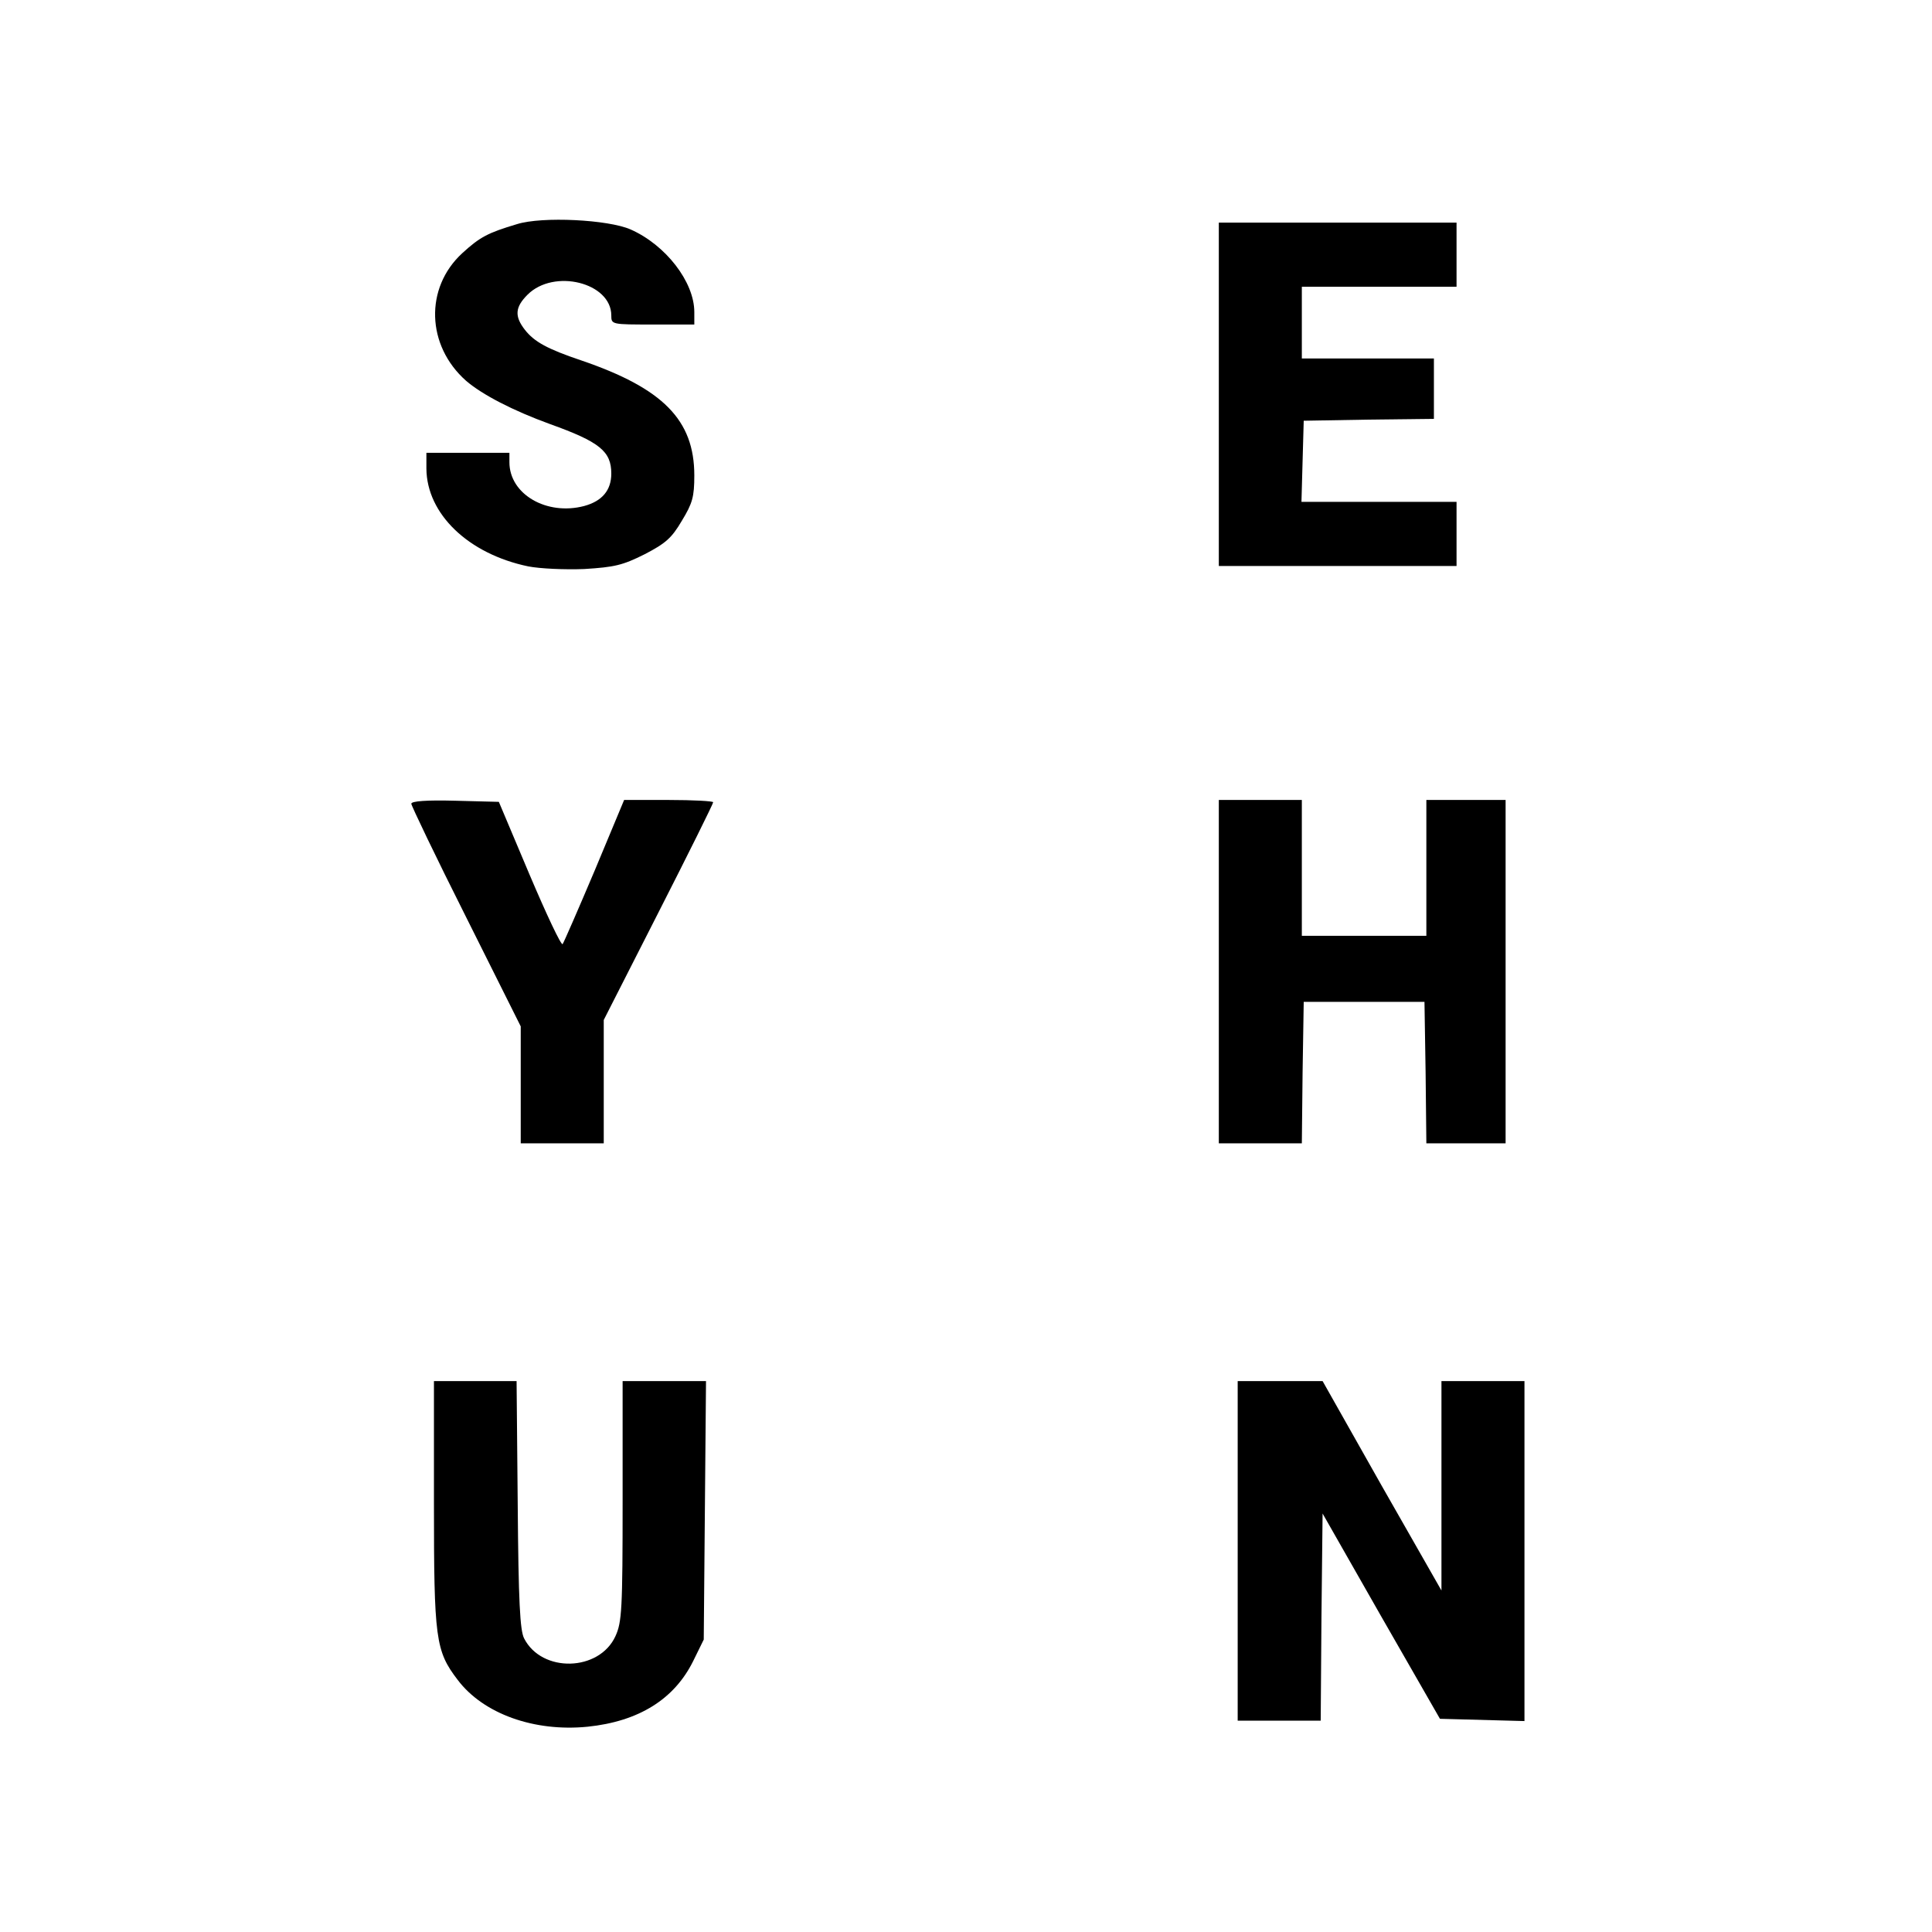
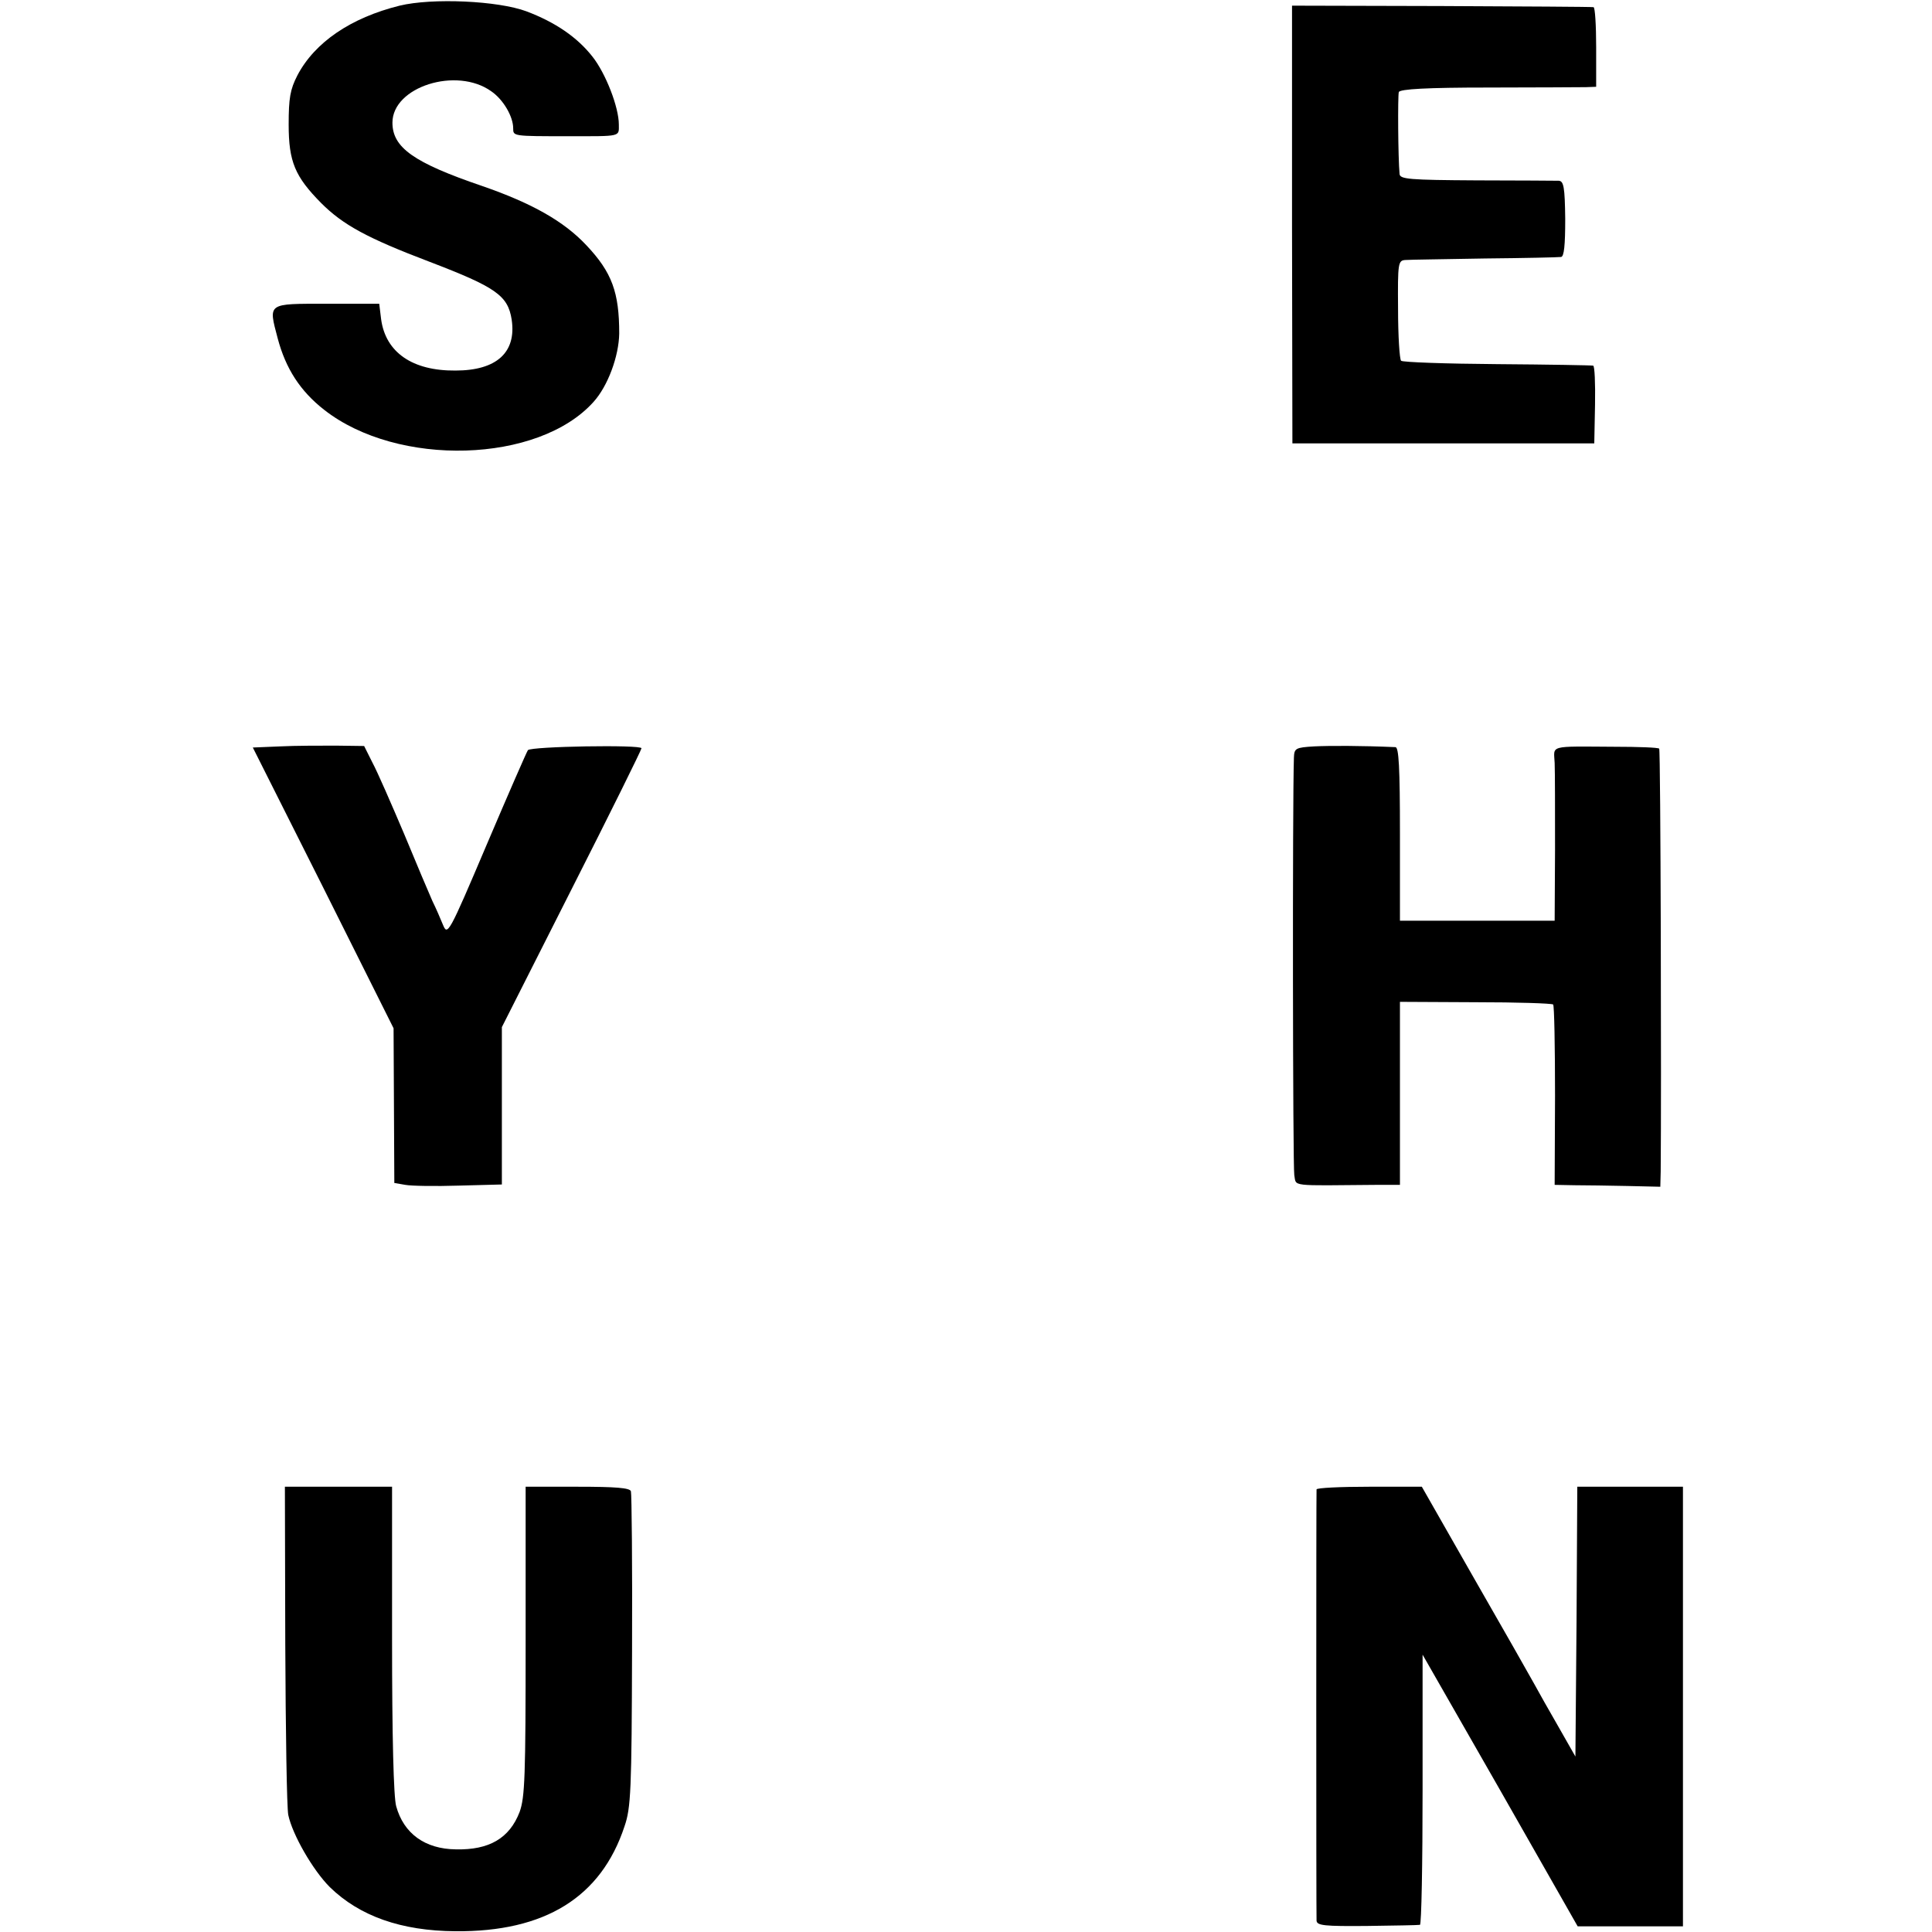
<svg xmlns="http://www.w3.org/2000/svg" version="1.0" width="512pt" height="512pt" viewBox="0 0 512 512" preserveAspectRatio="xMidYMid meet">
  <g transform="translate(0,512) scale(0.1,-0.1)" fill="#000000" stroke="none">
-     <path d="M1370 4526 c-77 -23 -98 -34 -145 -77 -100 -92 -95 -245 10 -338 43 -37 124 -79 223 -115 131 -47 162 -72 162 -131 0 -44 -24 -73 -72 -86 -99 -26 -198 31 -198 116 l0 25 -110 0 -110 0 0 -42 c1 -120 111 -226 270 -259 31 -6 96 -9 148 -7 81 5 102 10 160 39 56 29 72 43 99 89 28 46 33 63 33 120 0 147 -83 231 -300 305 -89 30 -124 49 -149 81 -28 36 -26 60 7 93 70 70 222 32 222 -55 0 -24 1 -24 110 -24 l110 0 0 33 c0 80 -76 178 -169 219 -59 26 -234 35 -301 14z" />
-     <path d="M3230 4075 l0 -455 315 0 315 0 0 85 0 85 -205 0 -206 0 3 108 3 107 173 3 172 2 0 80 0 80 -175 0 -175 0 0 95 0 95 205 0 205 0 0 85 0 85 -315 0 -315 0 0 -455z" />
-     <path d="M1090 2990 c0 -5 65 -141 145 -300 l145 -290 0 -155 0 -155 110 0 110 0 0 164 0 163 145 285 c80 157 145 288 145 292 0 3 -53 6 -118 6 l-118 0 -78 -187 c-44 -104 -82 -191 -85 -195 -4 -4 -43 79 -88 185 l-81 192 -116 3 c-75 2 -116 -1 -116 -8z" />
-     <path d="M3230 2545 l0 -455 110 0 110 0 2 188 3 187 160 0 160 0 3 -187 2 -188 105 0 105 0 0 455 0 455 -105 0 -105 0 0 -180 0 -180 -165 0 -165 0 0 180 0 180 -110 0 -110 0 0 -455z" />
-     <path d="M1150 1137 c0 -360 4 -392 63 -469 68 -90 203 -138 344 -124 136 14 230 73 280 174 l28 57 3 343 3 342 -110 0 -111 0 0 -317 c0 -288 -2 -322 -19 -359 -43 -94 -195 -98 -242 -6 -11 21 -15 98 -17 355 l-3 327 -110 0 -109 0 0 -323z" />
-     <path d="M3280 1010 l0 -450 110 0 110 0 2 274 3 275 155 -272 156 -272 112 -3 112 -3 0 451 0 450 -110 0 -110 0 0 -277 0 -278 -158 277 -157 278 -112 0 -113 0 0 -450z" />
+     <path d="M1059 5105 c-129 -32 -225 -97 -271 -185 -19 -37 -23 -60 -23 -130 0 -99 17 -138 86 -208 58 -58 122 -93 288 -156 175 -67 207 -89 217 -153 13 -87 -40 -135 -149 -135 -114 -1 -185 48 -197 136 l-5 41 -139 0 c-159 0 -155 3 -130 -92 21 -79 59 -139 123 -189 195 -153 568 -142 714 21 38 42 67 121 68 181 0 109 -19 162 -87 234 -59 63 -143 111 -276 157 -182 62 -238 102 -238 168 0 95 170 149 262 83 32 -22 58 -67 58 -98 0 -21 -1 -21 145 -21 143 0 135 -2 135 31 0 46 -35 136 -70 180 -40 51 -98 91 -175 120 -75 28 -249 36 -336 15z" />
+     <path d="M3424 4525 l1 -580 400 0 400 0 2 103 c1 56 -1 103 -5 103 -4 1 -118 3 -254 4 -136 1 -251 5 -255 9 -4 4 -8 66 -8 137 -1 123 0 129 20 130 11 1 106 2 210 4 105 1 195 3 202 4 8 1 11 31 11 101 -1 84 -4 100 -17 101 -9 0 -107 1 -218 1 -178 1 -203 3 -204 17 -4 42 -5 207 -2 217 3 8 75 12 236 12 128 0 244 1 260 1 l27 1 0 105 c0 58 -3 106 -7 106 -5 1 -186 2 -404 3 l-395 1 0 -580z" />
+     <path d="M743 3142 l-73 -3 187 -372 186 -372 1 -205 1 -205 29 -5 c16 -3 80 -4 142 -2 l114 3 0 208 0 209 185 366 c102 201 185 369 185 373 0 10 -293 5 -301 -5 -3 -4 -52 -116 -109 -250 -101 -238 -104 -242 -116 -213 -7 17 -19 45 -28 63 -8 18 -42 98 -75 178 -34 80 -71 165 -84 189 l-22 44 -75 1 c-41 0 -108 0 -147 -2z" />
+     <path d="M3483 3142 c-50 -3 -53 -5 -54 -30 -4 -119 -3 -1083 1 -1106 6 -31 -16 -28 220 -26 l60 0 0 243 0 242 200 -1 c110 0 202 -3 206 -6 3 -3 5 -112 5 -242 l-1 -236 53 -1 c28 0 91 -1 140 -2 l87 -2 1 40 c2 205 0 1118 -4 1121 -2 3 -56 5 -118 5 -178 1 -161 5 -159 -43 1 -24 1 -127 1 -230 l-1 -188 -205 0 -205 0 0 230 c0 177 -3 230 -12 230 -92 4 -173 4 -215 2z" />
+     <path d="M756 763 c1 -230 4 -434 8 -453 11 -52 65 -146 110 -191 79 -77 189 -116 333 -117 237 -2 386 90 448 278 17 49 19 96 20 465 1 226 -1 416 -3 423 -3 9 -40 12 -142 12 l-137 0 0 -409 c0 -360 -2 -414 -16 -453 -27 -70 -81 -101 -169 -99 -82 1 -138 42 -158 114 -7 24 -11 186 -11 442 l0 405 -142 0 -142 0 1 -417z" />
+     <path d="M3489 1173 c-1 -10 -1 -1123 0 -1143 1 -13 21 -15 134 -14 72 1 135 2 140 3 4 0 7 162 7 359 l0 357 206 -360 205 -360 140 0 139 0 0 582 0 583 -140 0 -140 0 -2 -357 -3 -358 -45 79 c-25 43 -54 95 -65 115 -11 20 -82 145 -159 279 l-138 242 -139 0 c-77 0 -139 -3 -140 -7z" />
  </g>
</svg>
